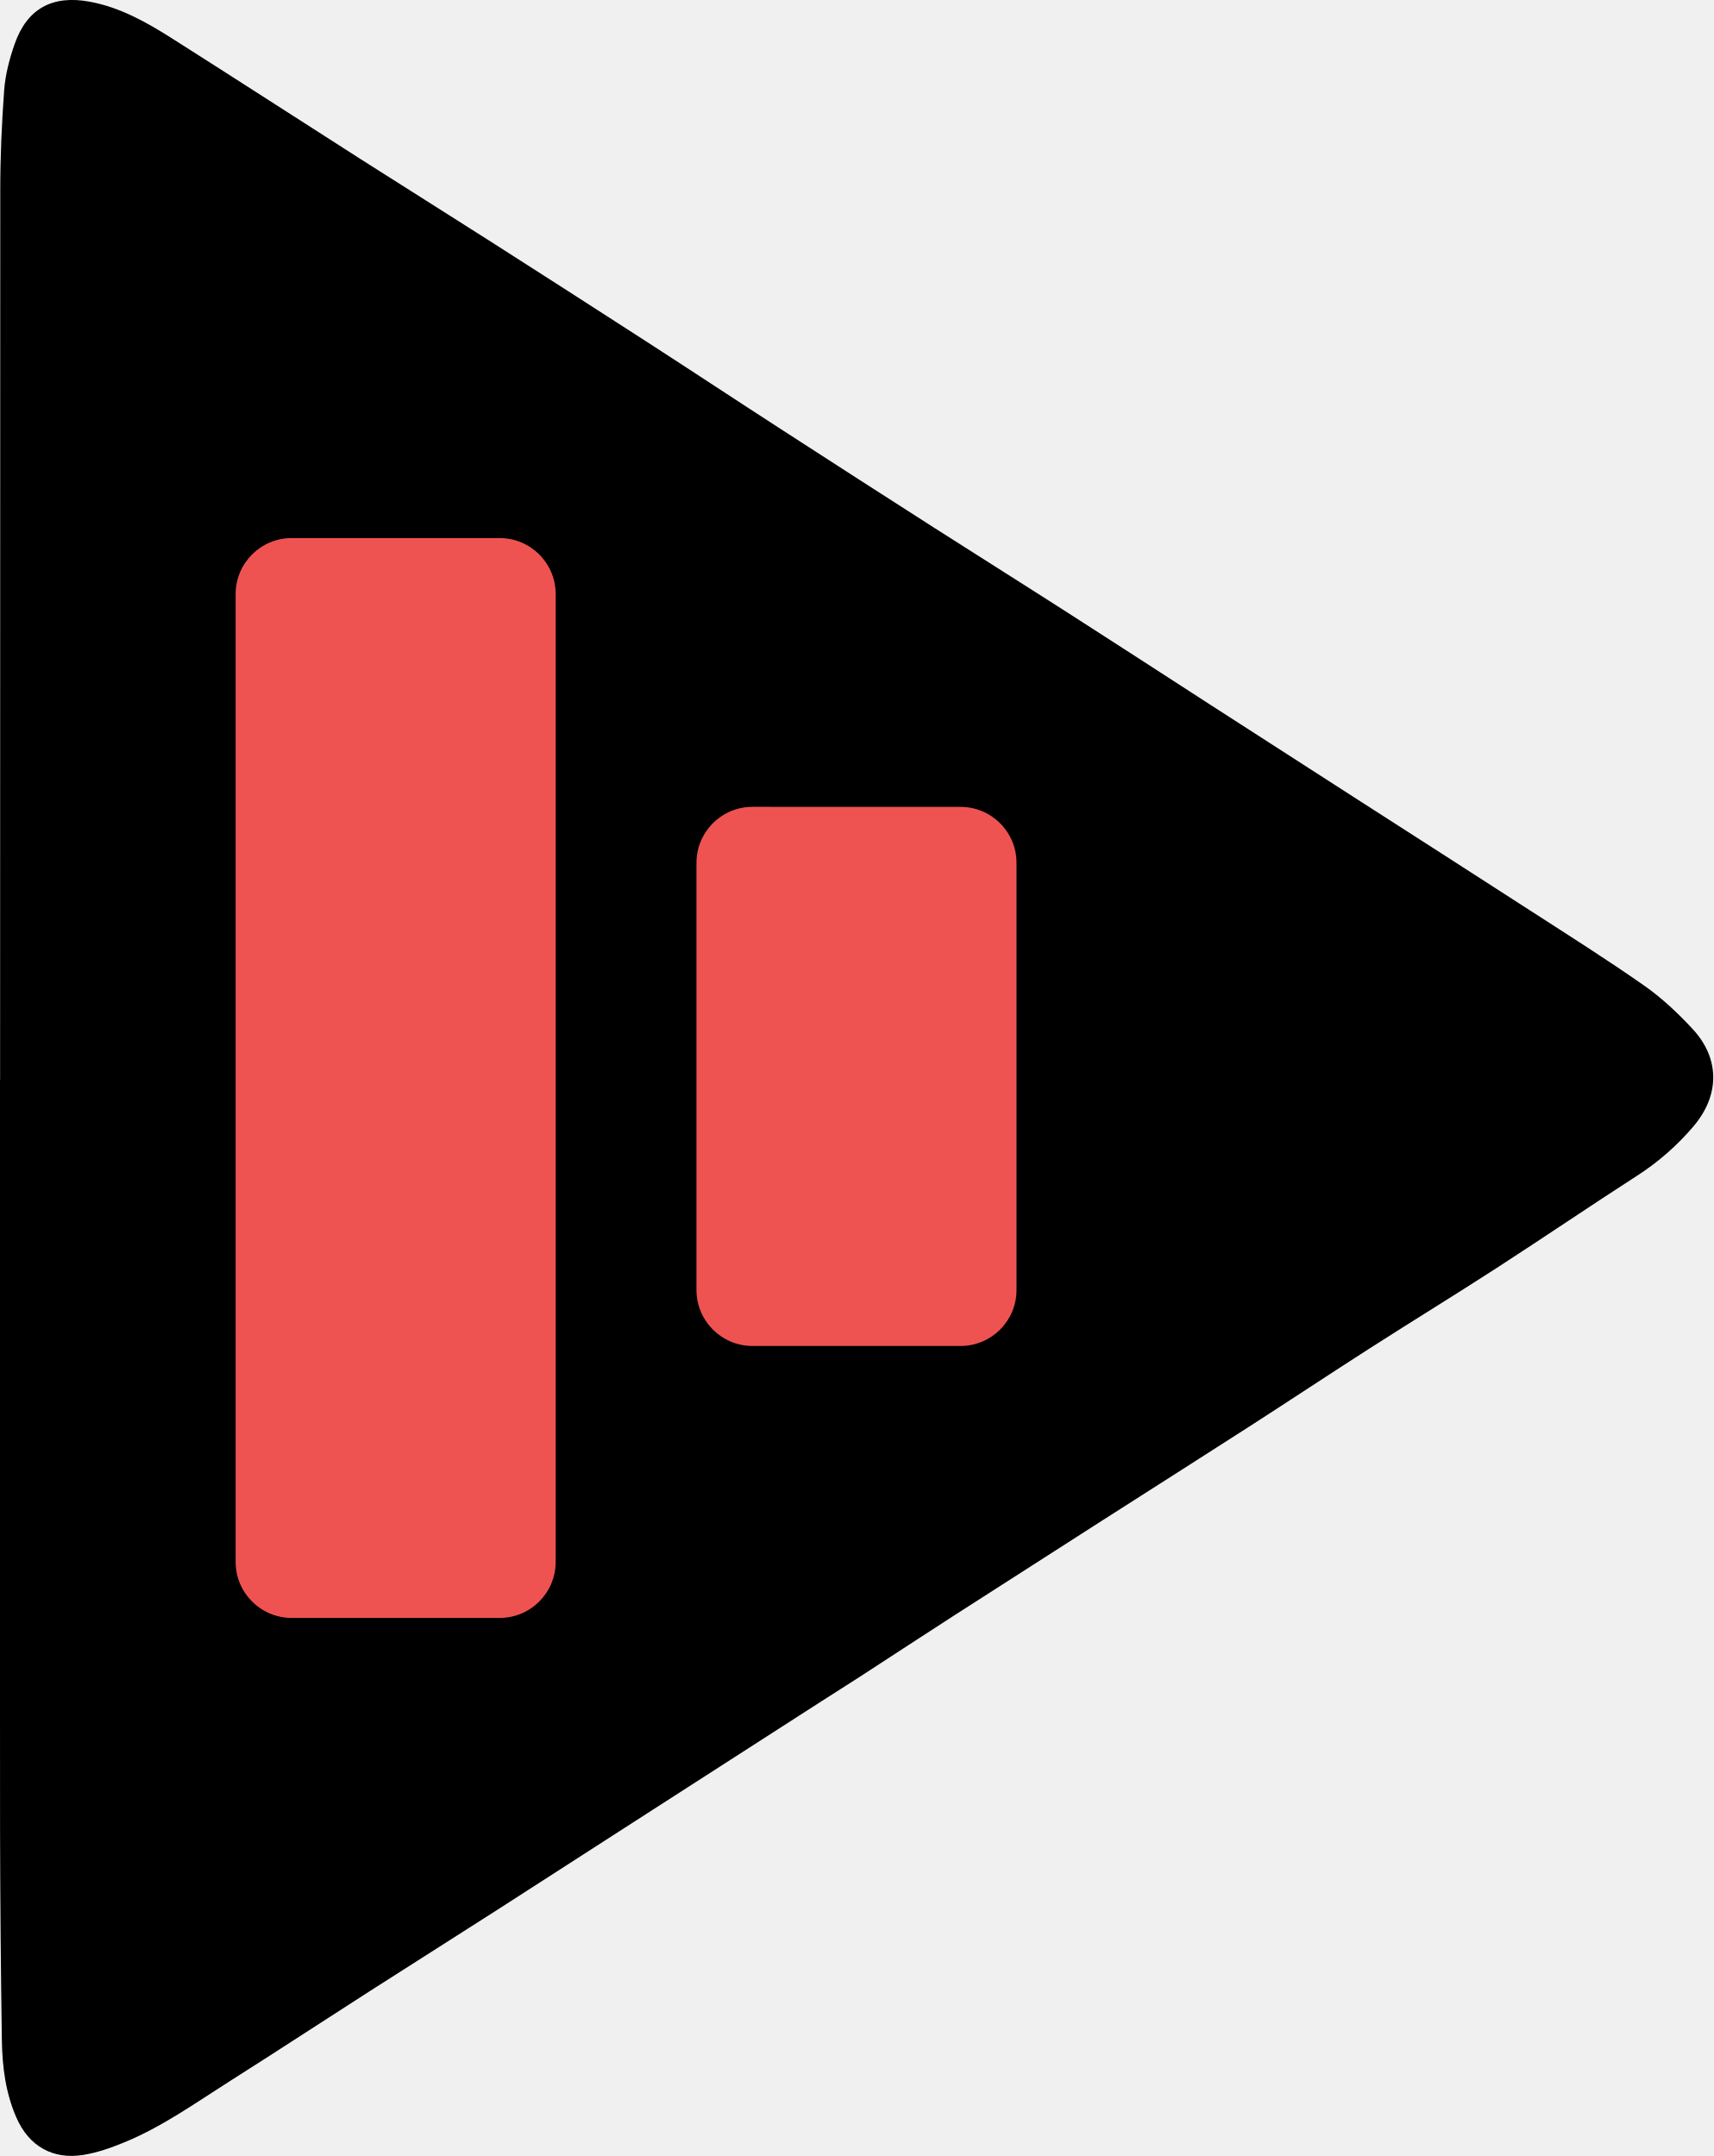
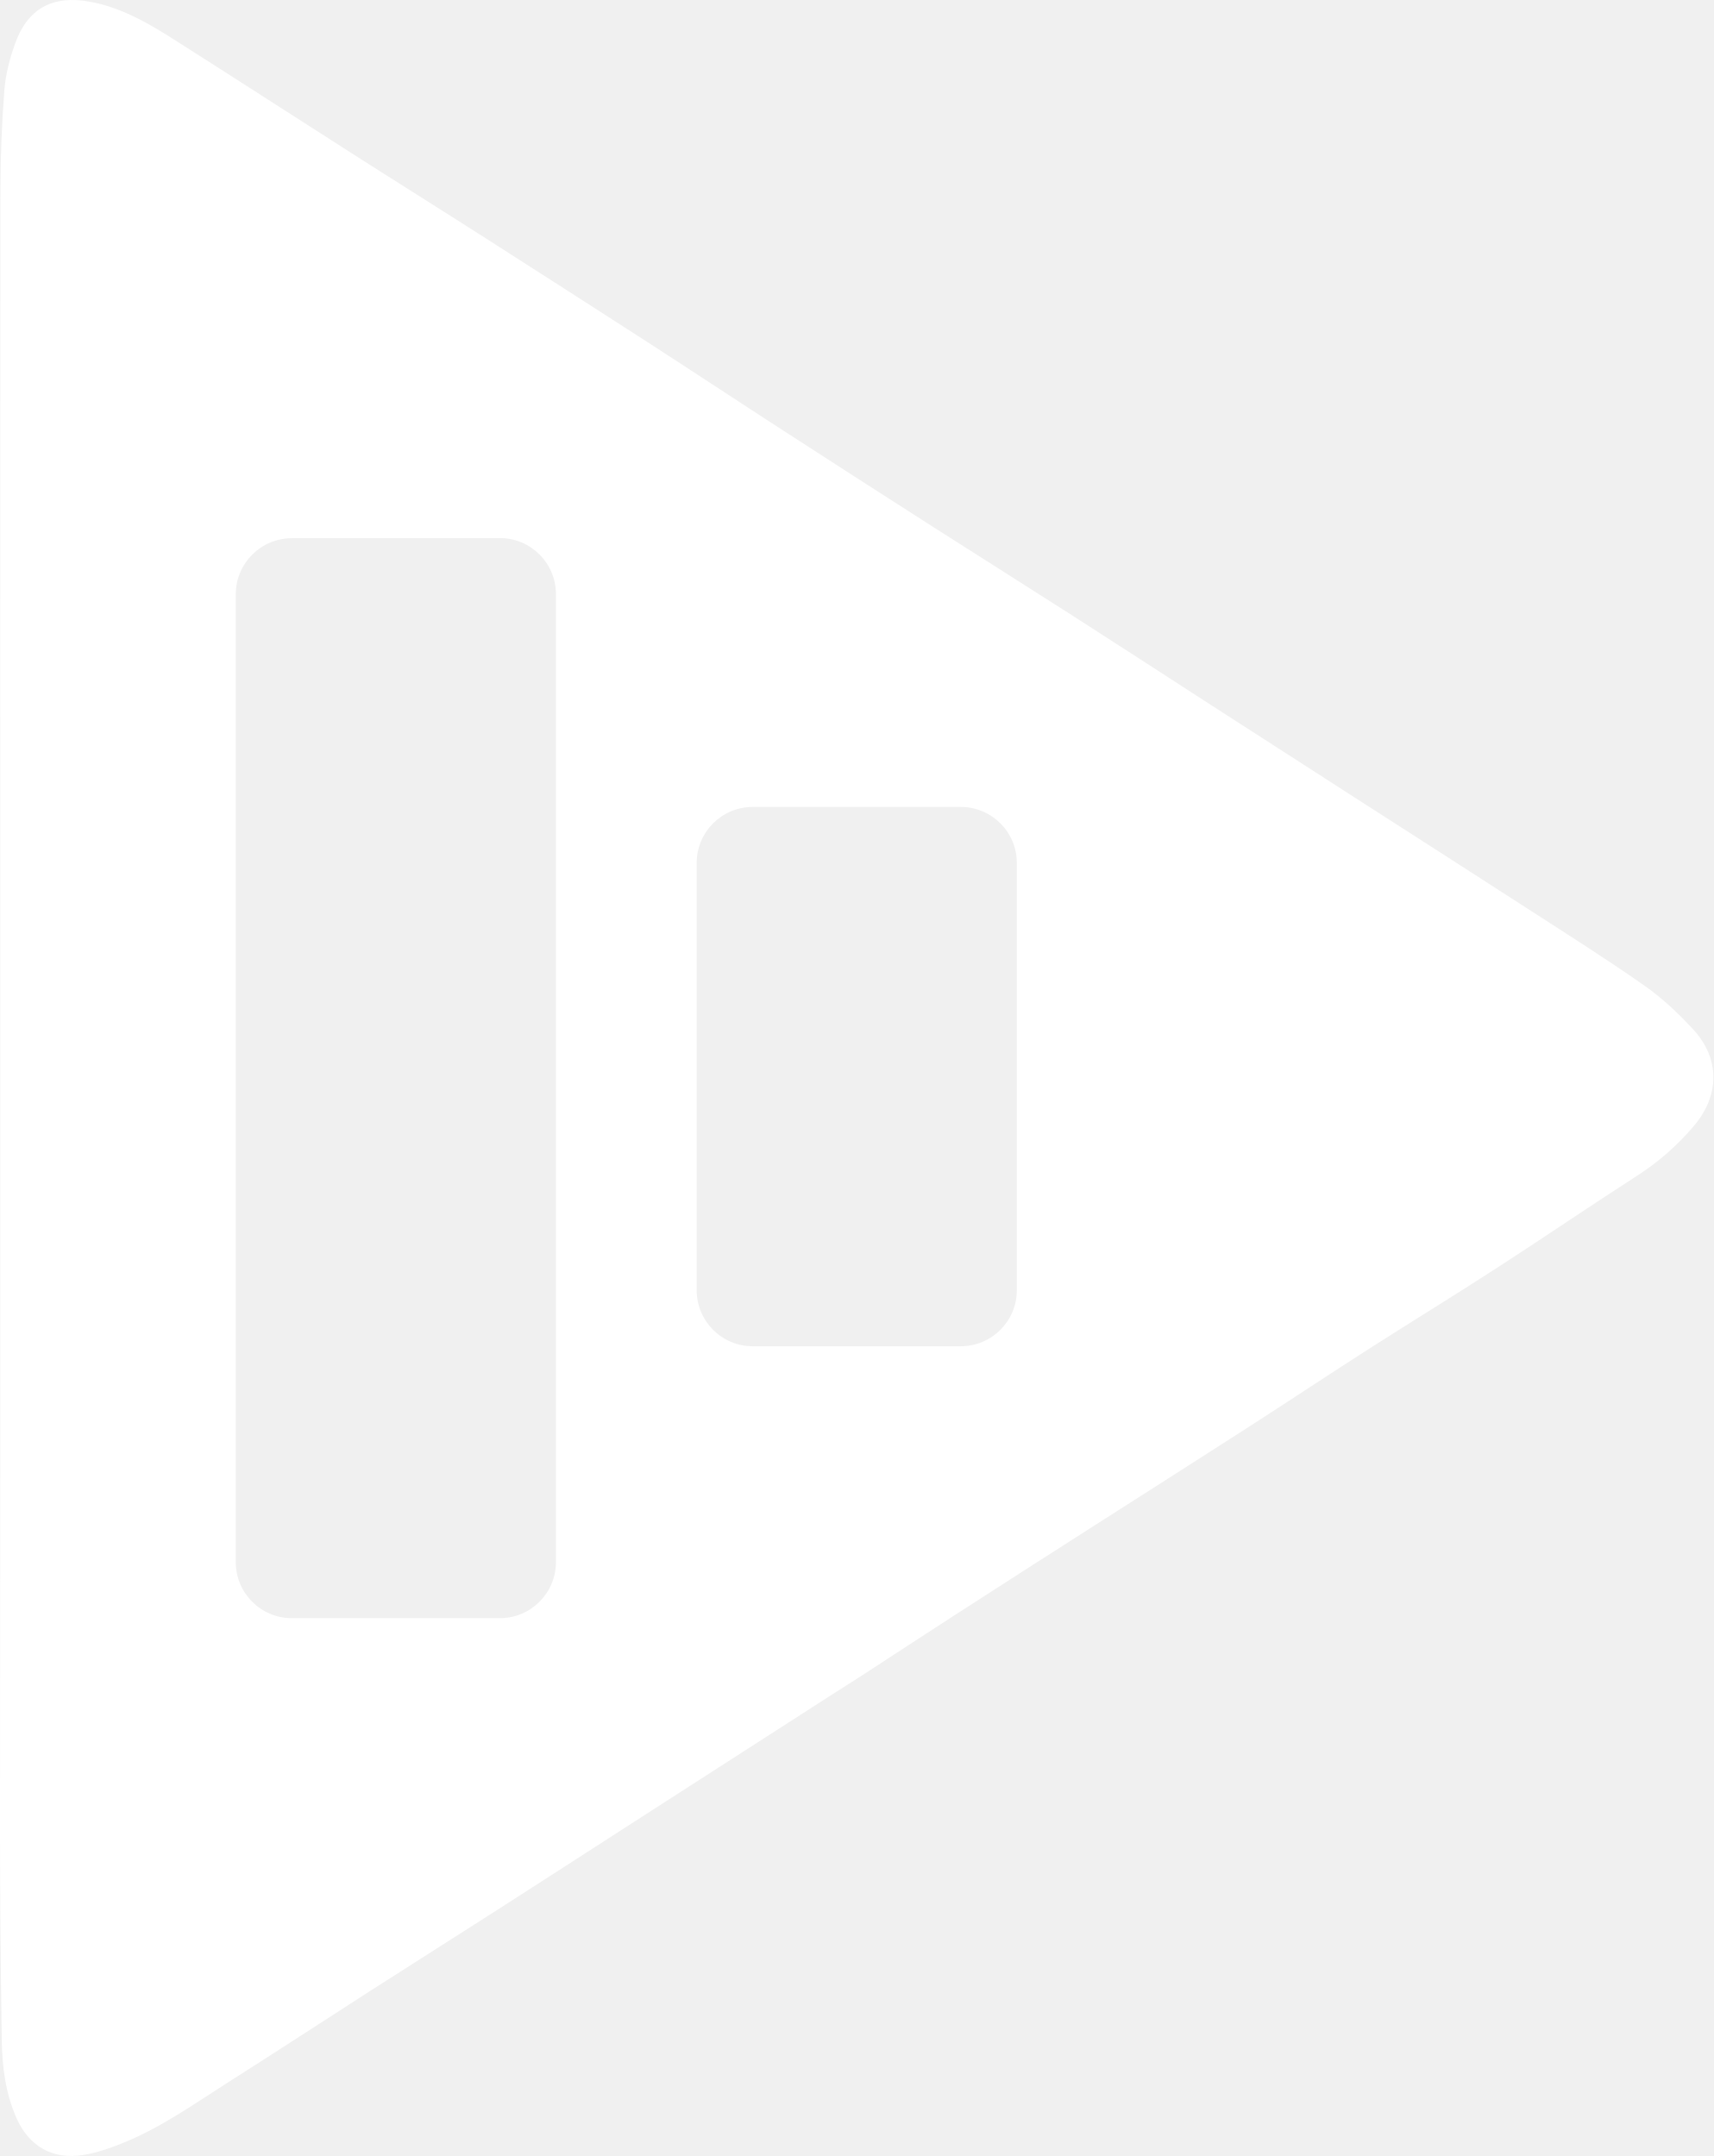
- <svg xmlns="http://www.w3.org/2000/svg" viewBox="0 0 1173.54 1477.16">
-   <path d="M163.3 751.45q0-304.48.11-609c0-23 1-46 2.68-68.9.81-10.64 3.62-21.39 7.15-31.51 8.5-24.31 25.84-33.77 51.32-29.08 20.94 3.84 39.1 14.13 56.72 25.31 43.18 27.4 86.12 55.17 129.23 82.73 29.21 18.64 58.59 37 87.79 55.66q54.12 34.56 108.07 69.4c30.77 19.9 61.34 40.11 92.11 60q52.21 33.81 104.62 67.34c31.29 20 62.76 39.76 94 59.81 32 20.49 63.8 41.22 95.71 61.81q51.23 33.06 102.5 66c38.67 24.87 77.4 49.63 116 74.6 26.29 17 52.81 33.7 78.43 51.68 12 8.44 23 18.82 33 29.64 18.87 20.42 18.42 45.67.28 66.8a173.67 173.67 0 01-37.77 33.18c-32.48 20.94-64.44 42.68-96.88 63.67-28.67 18.55-57.8 36.38-86.56 54.81-27.76 17.79-55.24 36.05-83 53.9-33.2 21.37-66.54 42.51-99.79 63.78q-50.92 32.6-101.8 65.28c-21.42 13.79-42.71 27.8-64.09 41.67-9.09 5.89-18.27 11.64-27.38 17.5q-59.68 38.37-119.36 76.78l-102.5 66c-29 18.62-58.18 37-87.21 55.61-32.11 20.59-64 41.5-96.24 61.91-23.62 15-46.47 31.38-72.56 42-8.88 3.62-18.17 6.91-27.57 8.41-21 3.35-37.32-6-45.89-25.66-7.32-16.75-9.64-34.69-9.91-52.74q-1.08-71.73-1.24-143.48-.21-257.49-.06-515z" transform="translate(-163.23 -11.82)" id="triangle" fill="#000000" />
-   <g id="cards" fill="#ef5351">
-     <path id="path" d="M363 380.47a38.37 38.37 0 00-38.36 38.36V1082a38.37 38.37 0 0038.36 38.32h142.48a38.37 38.37 0 0038.37-38.32V418.83a38.37 38.37 0 00-38.37-38.36z" transform="translate(-163.23 -11.82)" />
-     <path id="path-1" d="M678.66 564.61A38.37 38.37 0 00640.3 603v292.62A38.37 38.37 0 00678.66 934h142.49a38.37 38.37 0 0038.37-38.37V603a38.37 38.37 0 00-38.37-38.36z" transform="translate(-163.23 -11.82)" />
-   </g>
+ <svg xmlns="http://www.w3.org/2000/svg" id="Layer_1" data-name="Layer 1" viewBox="0 0 1173.63 1477.15">
+   <path d="M1322.7,716.8c-10-10.8-21-21.2-33-29.6-25.6-18-52.1-34.7-78.4-51.7-38.6-25-77.3-49.7-116-74.6q-51.3-33-102.5-66c-31.9-20.6-63.7-41.3-95.7-61.8-31.2-20-62.7-39.8-94-59.8Q750.75,339.85,698.5,306c-30.8-19.9-61.3-40.1-92.1-60q-54-34.8-108.1-69.4c-29.2-18.7-58.6-37.1-87.8-55.7-43.1-27.5-86-55.3-129.2-82.7C263.7,27,245.5,16.7,224.6,12.9c-25.5-4.7-42.8,4.8-51.3,29.1-3.6,10.1-6.4,20.9-7.2,31.5q-2.7,34.35-2.7,68.9-.3,304.5-.1,609,0,257.55-.2,514.9c0,47.9.5,95.7,1.2,143.5.3,18,2.6,35.9,9.9,52.7,8.6,19.7,24.9,29.1,45.9,25.7,9.4-1.5,18.7-4.8,27.6-8.4,26.1-10.6,49-27,72.6-42,32.2-20.4,64.1-41.3,96.2-61.9,29-18.6,58.2-37,87.2-55.6,34.2-21.9,68.3-44,102.5-66l119.4-76.8c9.1-5.9,18.3-11.6,27.4-17.5,21.4-13.9,42.7-27.9,64.1-41.7Q868,1085.45,918.9,1053c33.3-21.3,66.6-42.4,99.8-63.8,27.8-17.9,55.2-36.1,83-53.9,28.8-18.4,57.9-36.2,86.6-54.8,32.5-21,64.4-42.8,96.9-63.7a174,174,0,0,0,37.8-33.2C1341.1,762.5,1341.6,737.2,1322.7,716.8ZM543.9,1082a38.41,38.41,0,0,1-38.4,38.4H363a38.41,38.41,0,0,1-38.4-38.4V418.9A38.41,38.41,0,0,1,363,380.5v-.1H505.5a38.41,38.41,0,0,1,38.4,38.4ZM859.6,895.7a38.41,38.41,0,0,1-38.4,38.4H678.7a38.41,38.41,0,0,1-38.4-38.4V603a38.41,38.41,0,0,1,38.4-38.4H821.2A38.41,38.41,0,0,1,859.6,603Z" transform="translate(-163.1 -11.74)" fill="white" />
</svg>
